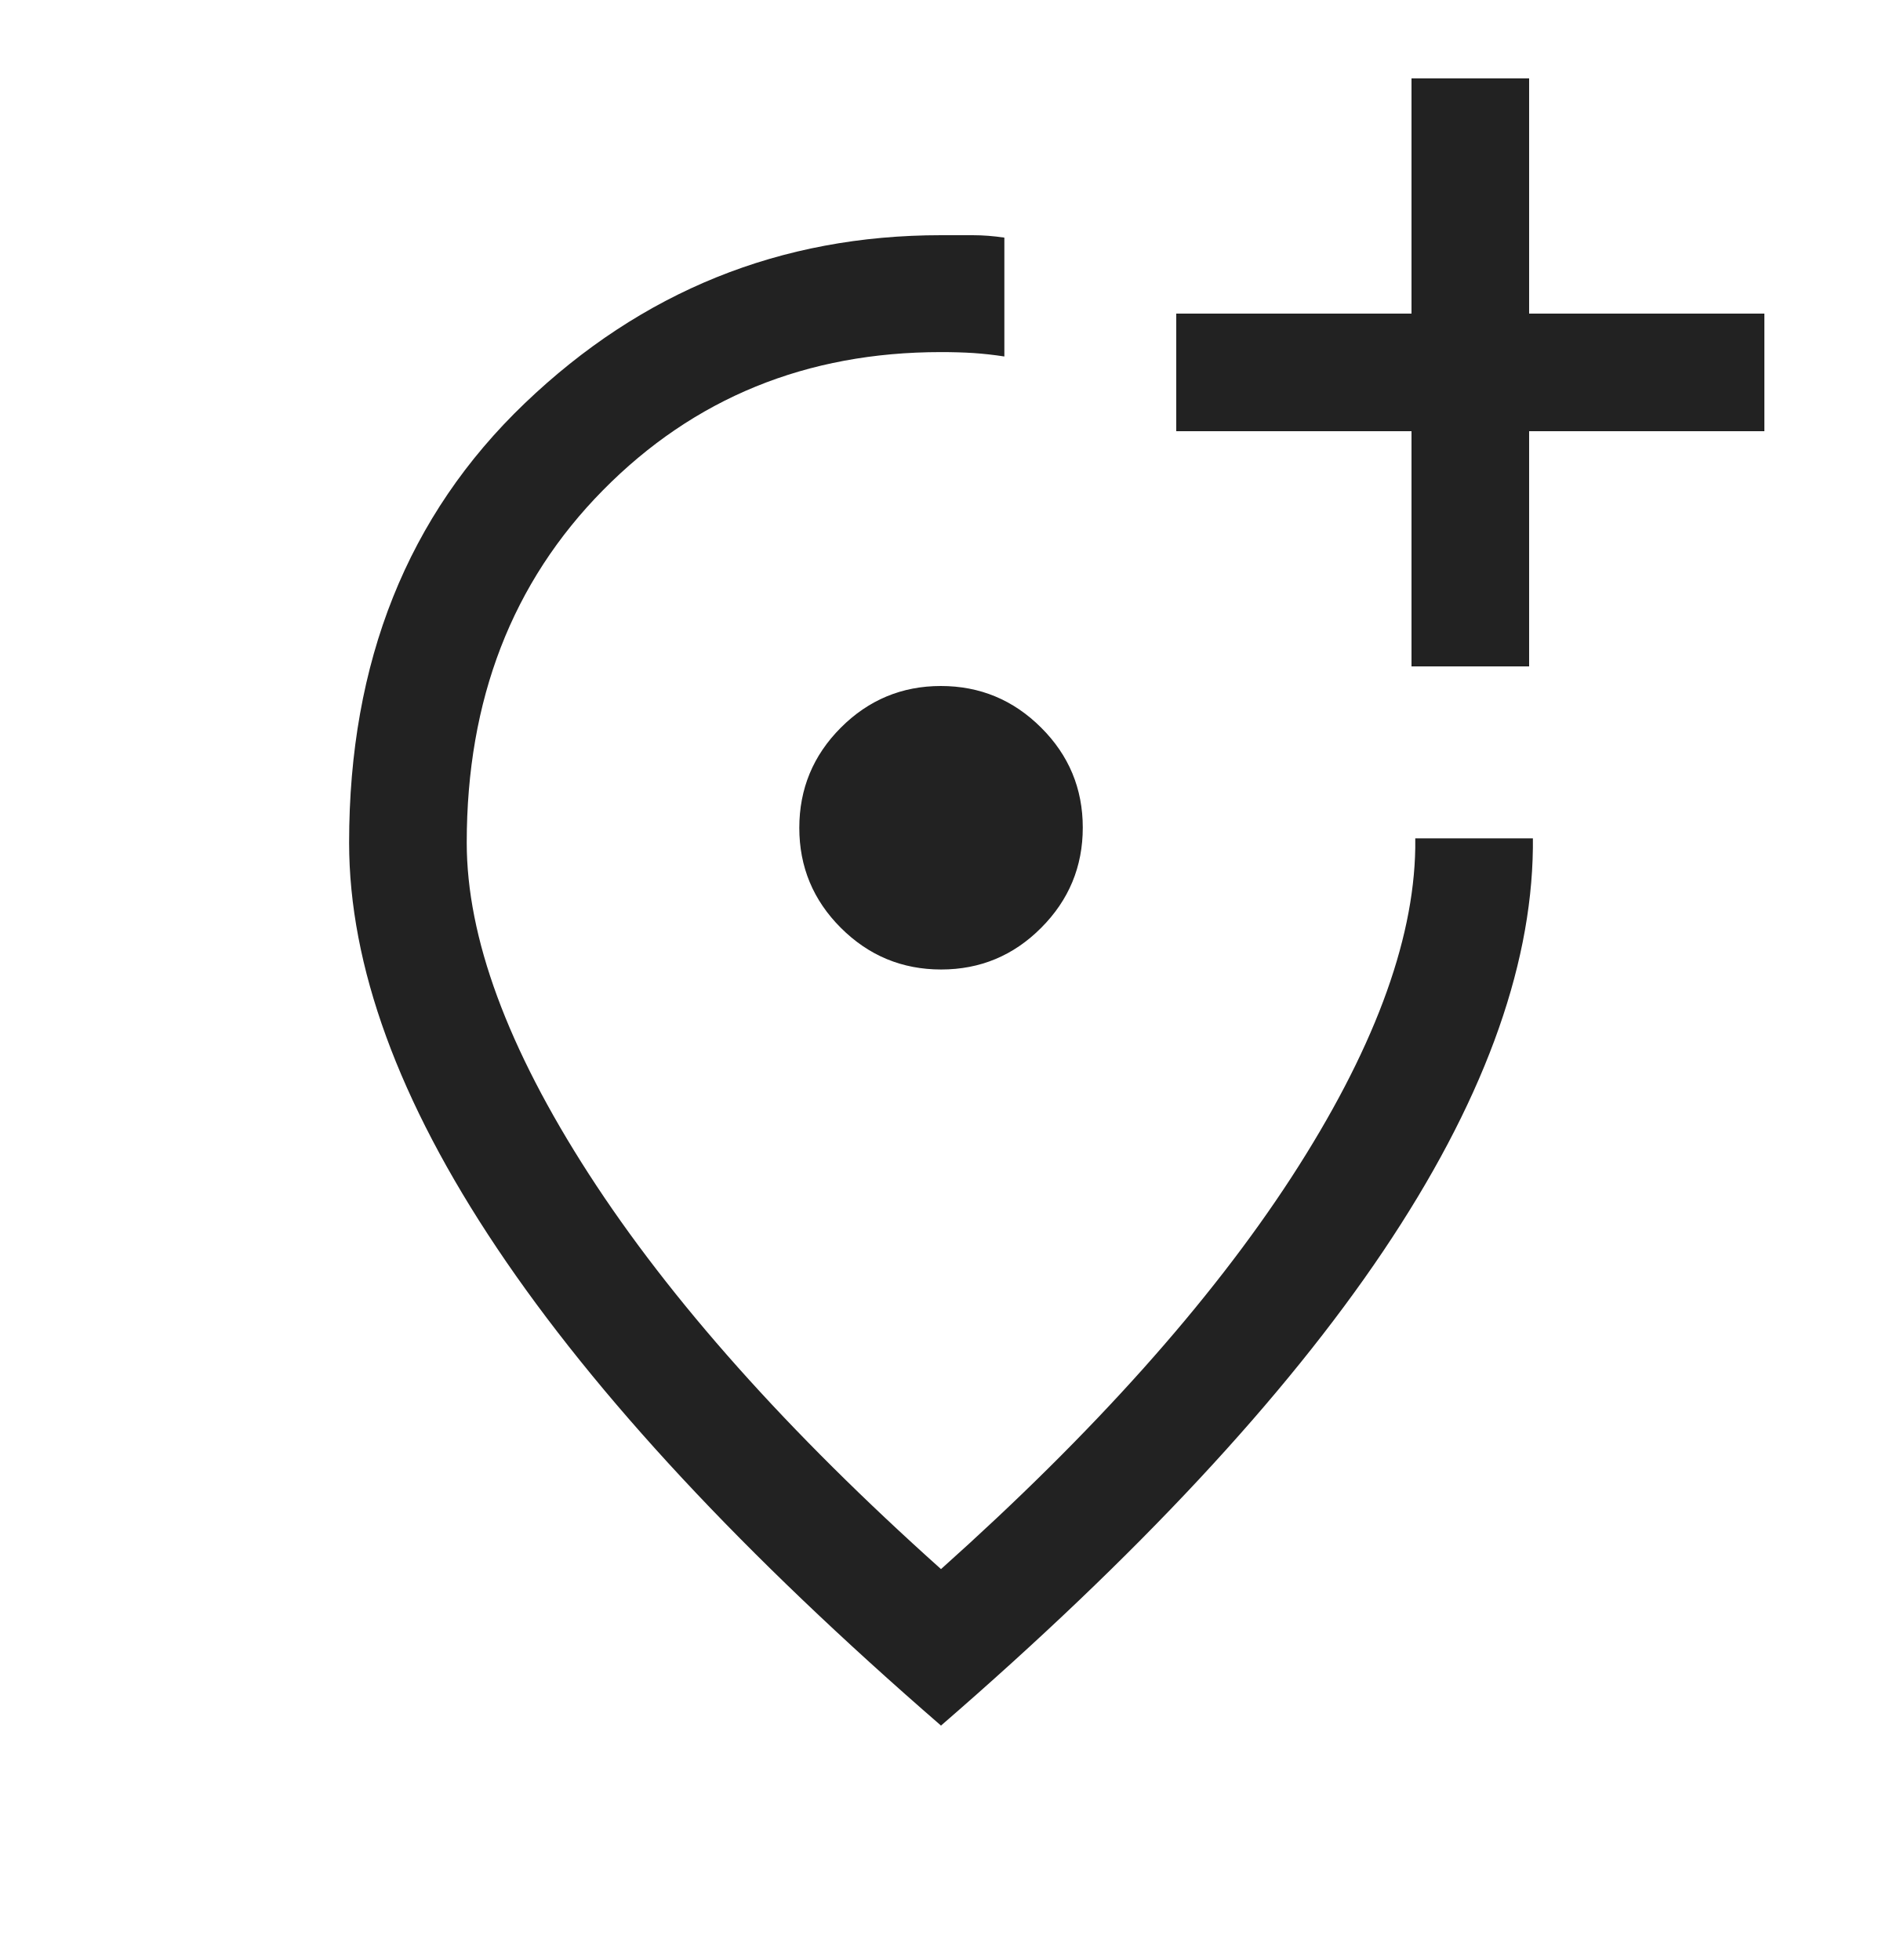
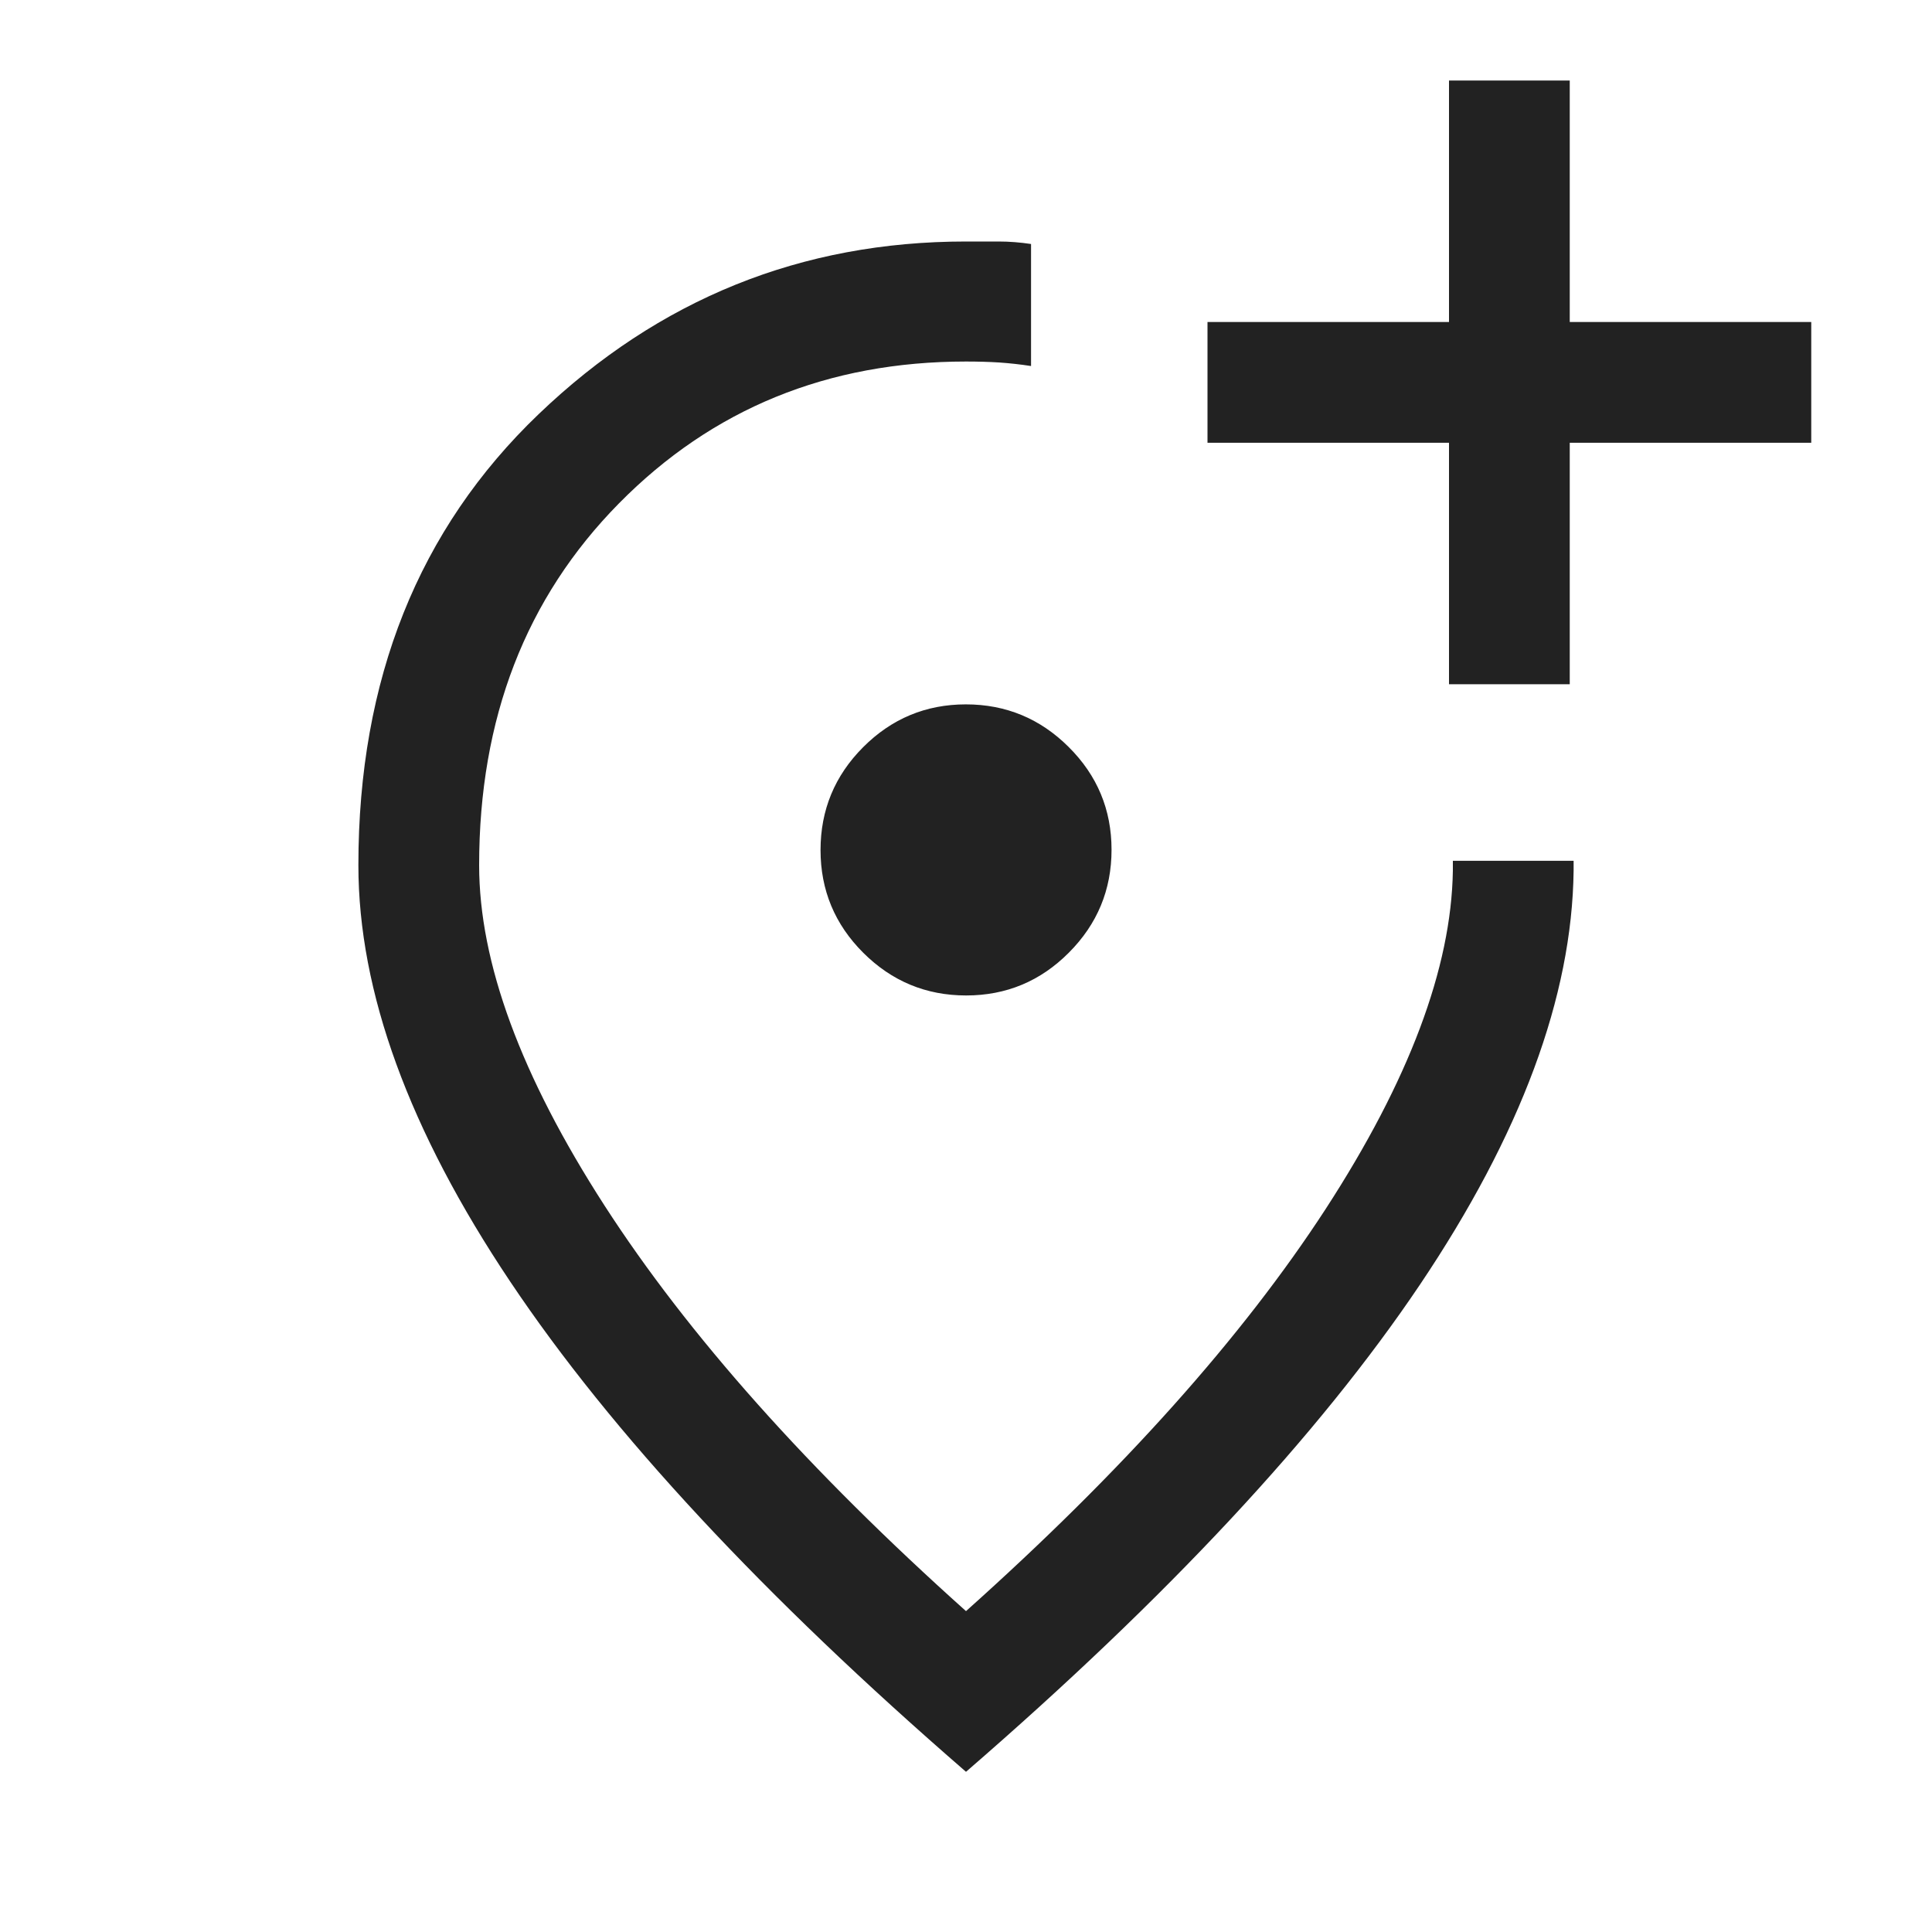
- <svg xmlns="http://www.w3.org/2000/svg" width="24" height="25" viewBox="0 0 24 25" fill="none">
-   <mask id="mask0_4944_2979486" style="mask-type:alpha" maskUnits="userSpaceOnUse" x="0" y="0" width="24" height="25">
+ <svg xmlns="http://www.w3.org/2000/svg" width="24" height="24" viewBox="0 0 24 24" fill="none">
+   <mask id="mask0_4944_2979486" style="mask-type:alpha" maskUnits="userSpaceOnUse" x="0" y="0" width="24" height="24">
    <rect y="0.5" width="24" height="24" fill="#D9D9D9" />
  </mask>
  <g mask="url(#mask0_4944_2979486)">
    <path d="M12 22.01C9.484 19.829 7.596 17.8 6.339 15.922C5.081 14.043 4.452 12.319 4.452 10.748C4.452 8.441 5.199 6.573 6.692 5.144C8.185 3.715 9.954 3 12 3H12.404C12.539 3 12.673 3.011 12.808 3.031V4.547C12.673 4.526 12.542 4.512 12.414 4.503C12.286 4.495 12.148 4.491 12 4.491C10.285 4.491 8.848 5.078 7.69 6.252C6.531 7.427 5.952 8.925 5.952 10.748C5.952 11.957 6.471 13.366 7.509 14.975C8.547 16.583 10.044 18.263 12 20.014C13.944 18.276 15.433 16.61 16.468 15.018C17.502 13.425 18.029 12.025 18.048 10.816V10.693H19.548V10.816C19.529 12.38 18.892 14.095 17.638 15.96C16.383 17.825 14.504 19.842 12 22.01ZM12.002 12.366C12.499 12.366 12.925 12.189 13.278 11.834C13.631 11.48 13.808 11.054 13.808 10.556C13.808 10.059 13.631 9.633 13.276 9.28C12.922 8.927 12.496 8.75 11.998 8.75C11.501 8.75 11.075 8.928 10.722 9.282C10.369 9.636 10.193 10.062 10.193 10.56C10.193 11.057 10.37 11.483 10.724 11.836C11.078 12.189 11.504 12.366 12.002 12.366ZM18 8.5H19.5V5.5H22.5V4H19.5V1H18V4H15V5.5H18V8.5Z" fill="#222222" />
  </g>
</svg>
